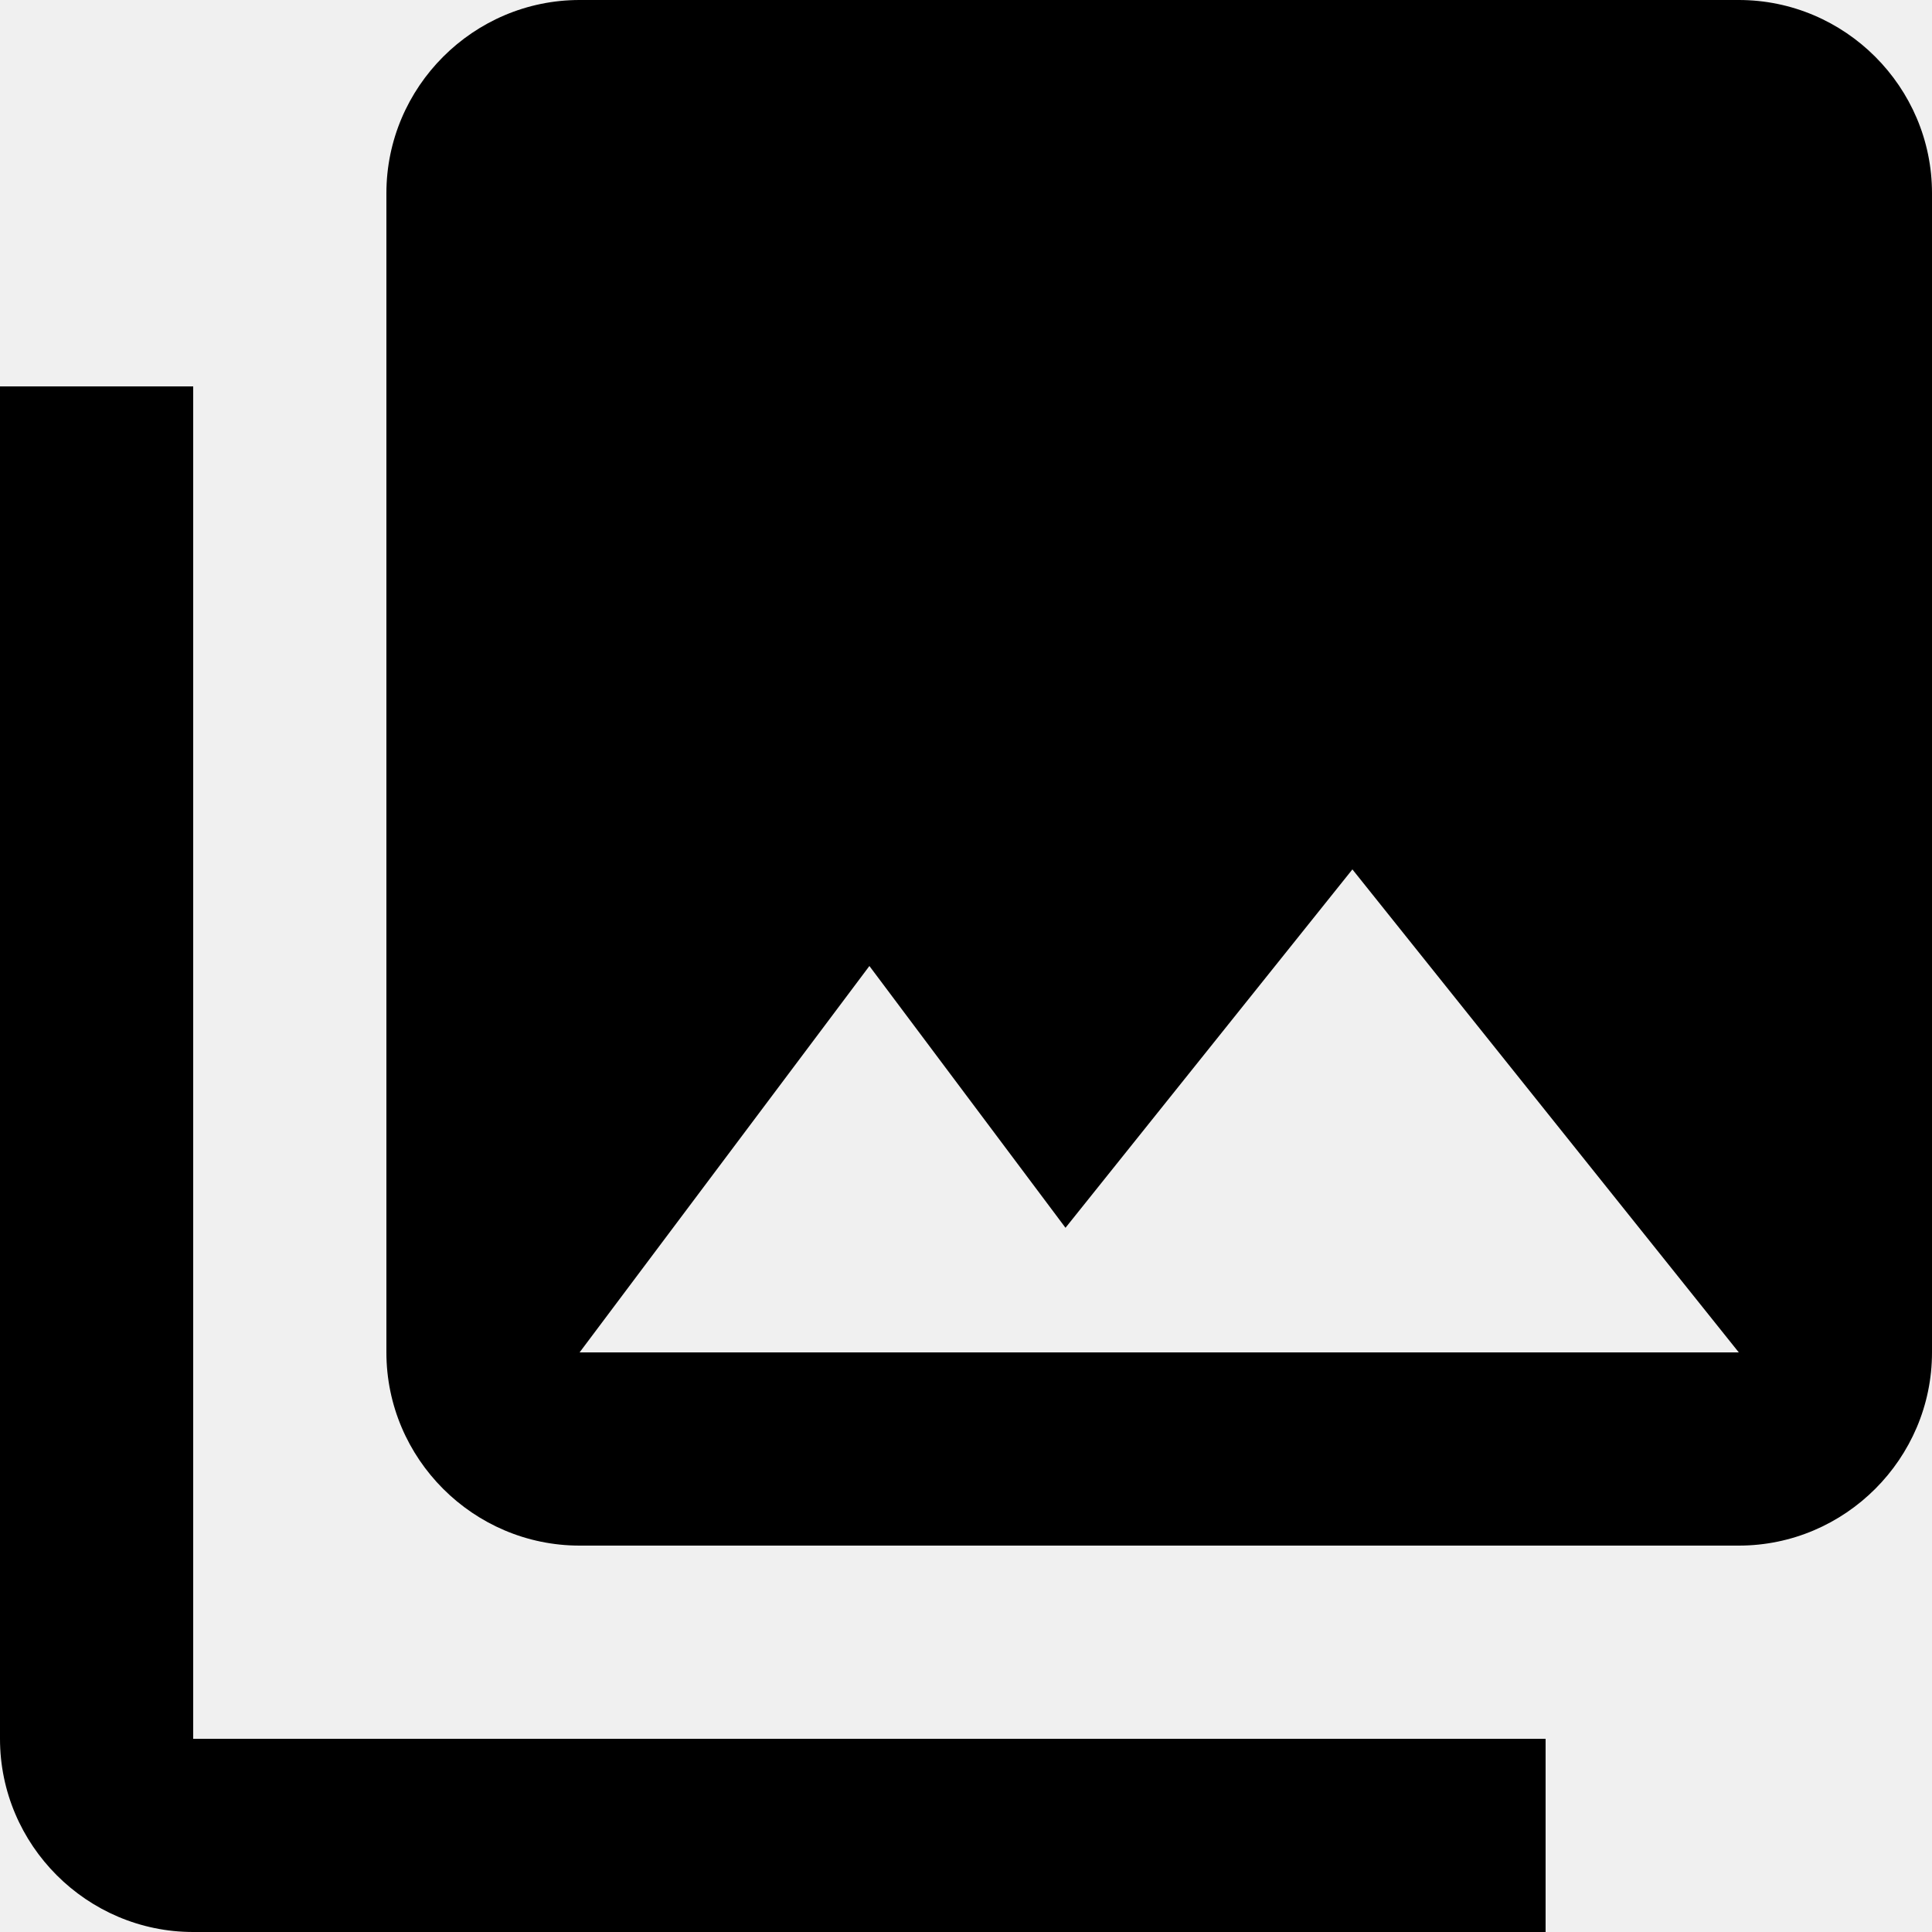
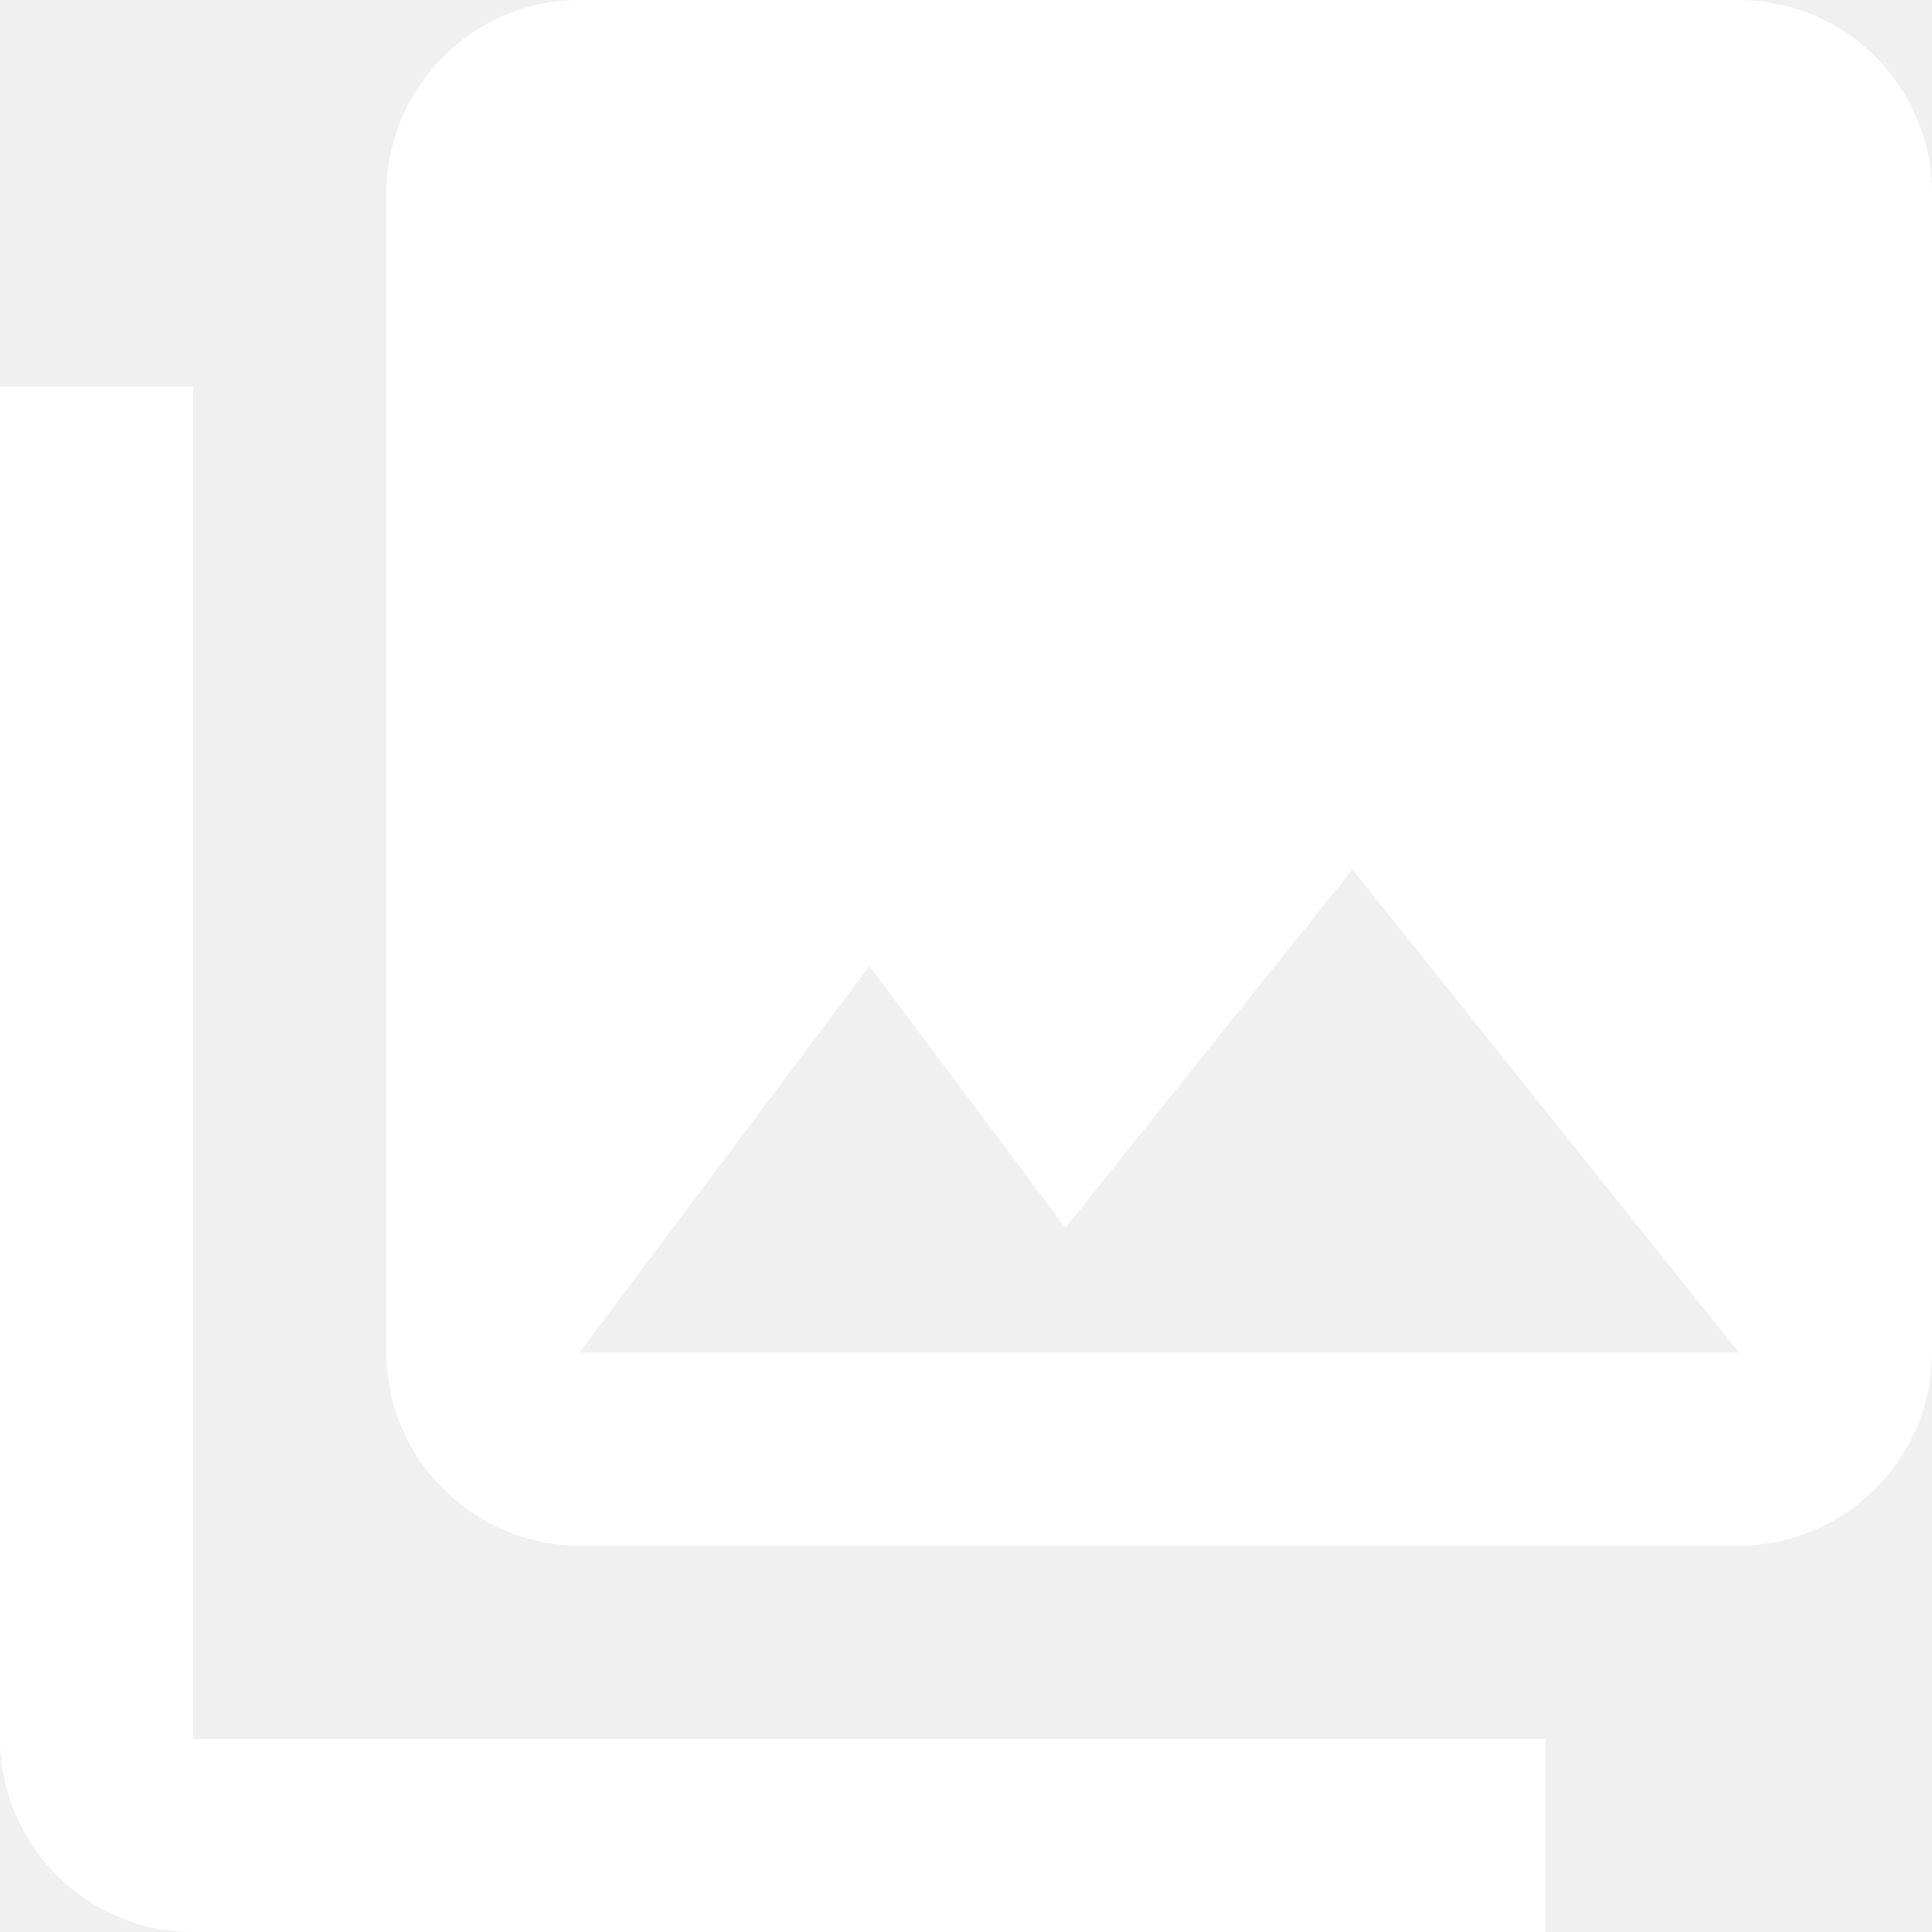
<svg xmlns="http://www.w3.org/2000/svg" version="1.1" width="32" height="32" viewBox="0 0 32 32">
-   <path d="M32 22.4v-19.2c0-1.76-1.44-3.2-3.2-3.2h-19.2c-1.76 0-3.2 1.44-3.2 3.2v19.2c0 1.76 1.44 3.2 3.2 3.2h19.2c1.76 0 3.2-1.44 3.2-3.2zM14.4 16l3.248 4.336 4.752-5.936 6.4 8h-19.2l4.8-6.4zM0 6.4v22.4c0 1.76 1.44 3.2 3.2 3.2h22.4v-3.2h-22.4v-22.4h-3.2z" />
+   <path fill="#fff" d="M32 22.4v-19.2c0-1.76-1.44-3.2-3.2-3.2h-19.2c-1.76 0-3.2 1.44-3.2 3.2v19.2c0 1.76 1.44 3.2 3.2 3.2h19.2c1.76 0 3.2-1.44 3.2-3.2zM14.4 16l3.248 4.336 4.752-5.936 6.4 8h-19.2l4.8-6.4zM0 6.4v22.4c0 1.76 1.44 3.2 3.2 3.2h22.4v-3.2h-22.4v-22.4h-3.2z" />
</svg>
